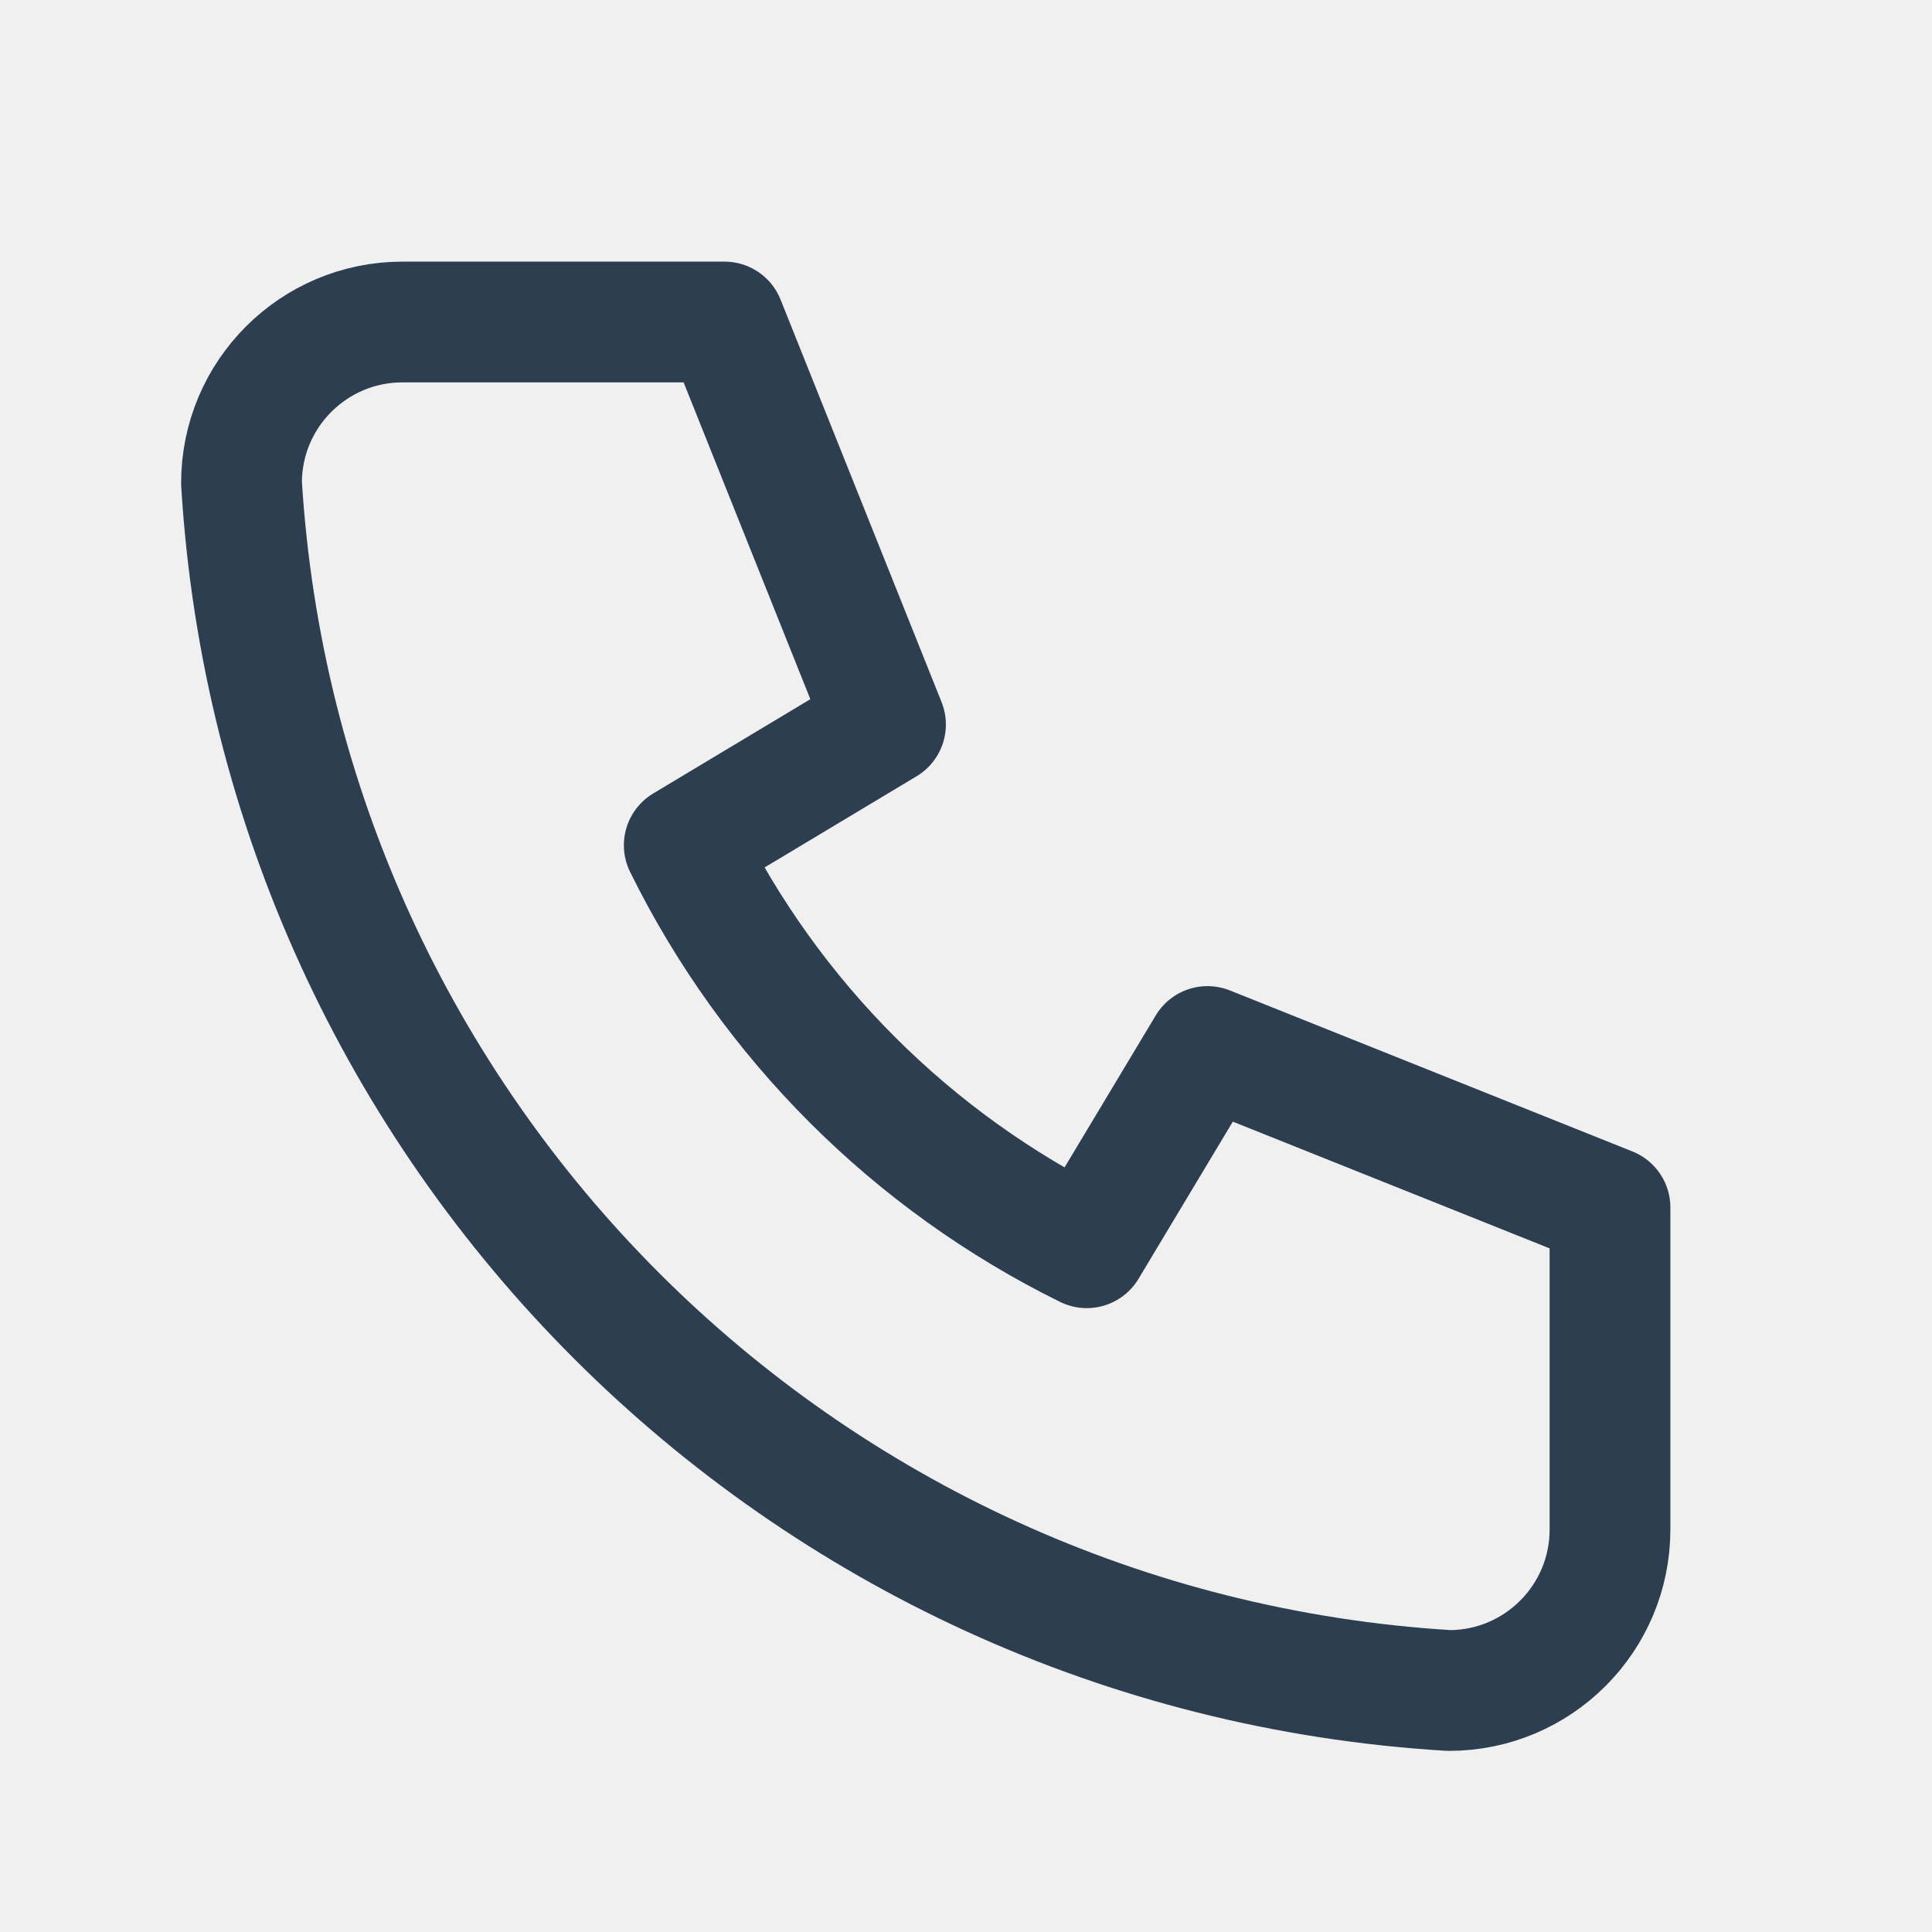
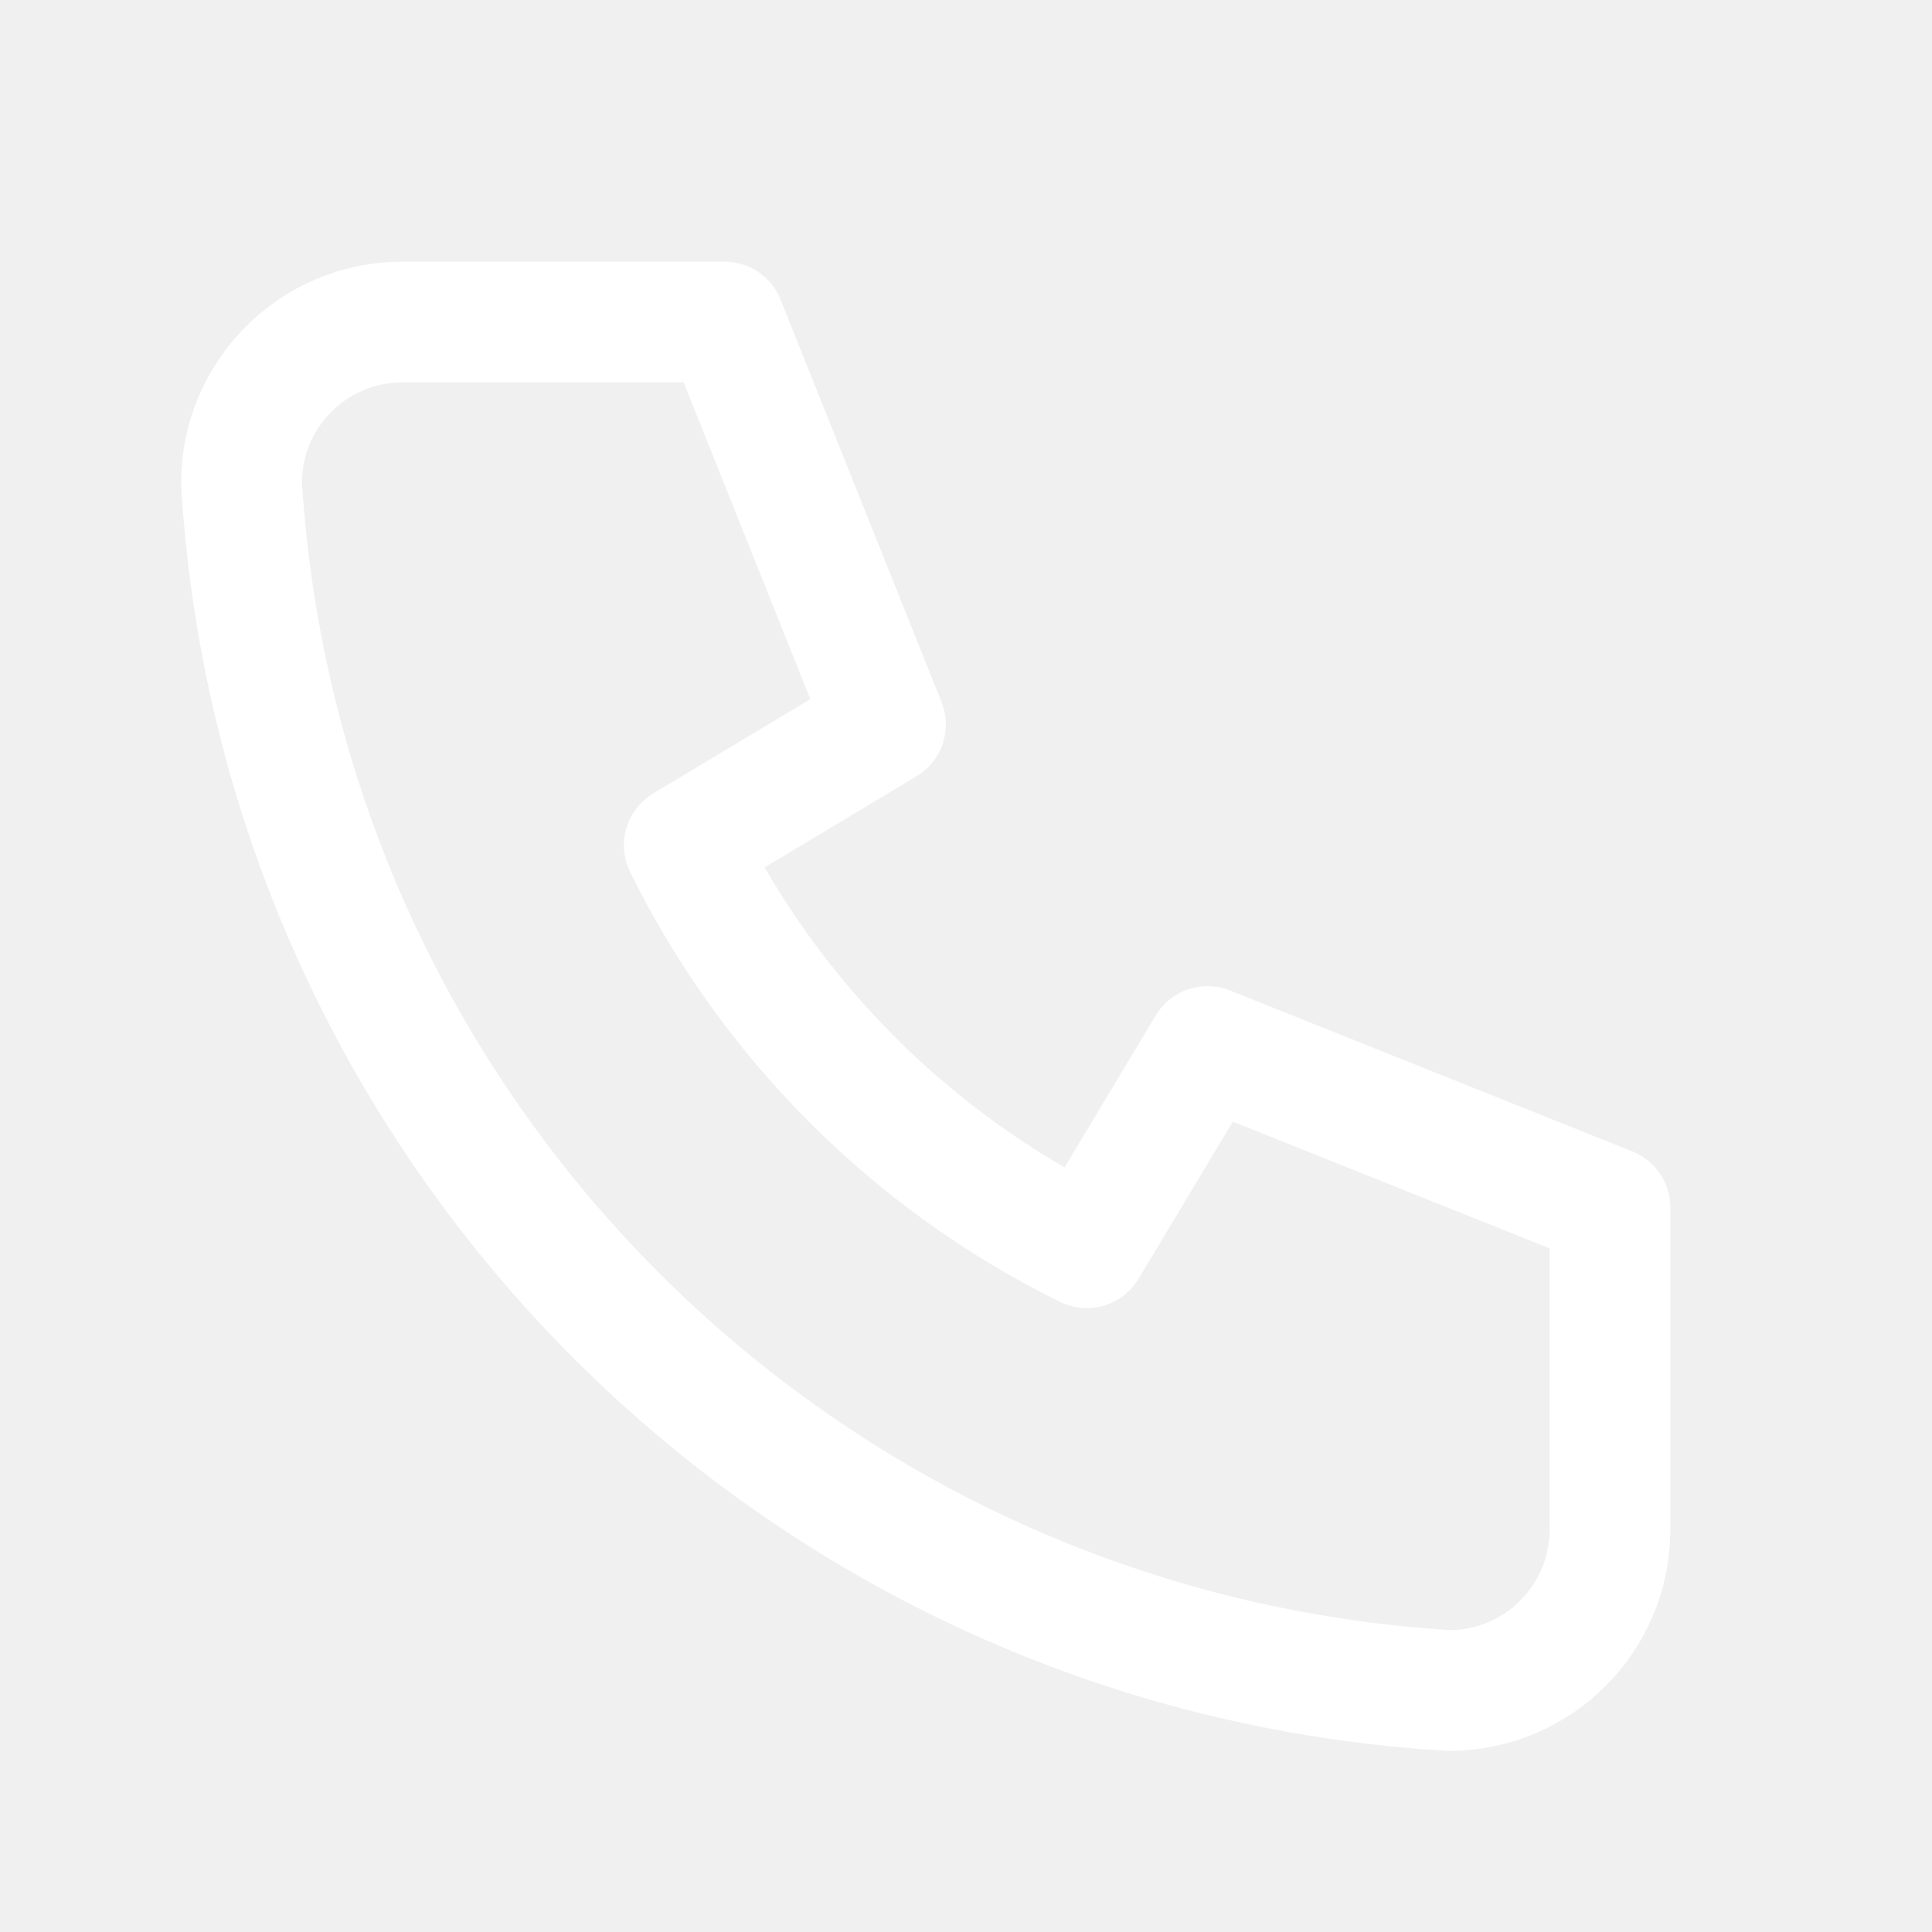
- <svg xmlns="http://www.w3.org/2000/svg" class="icon icon-tabler icon-tabler-phone" width="44" height="44" viewBox="0 0 24 24" stroke-width="1.5" stroke="#2c3e50" fill="none" stroke-linecap="round" stroke-linejoin="round">
+ <svg xmlns="http://www.w3.org/2000/svg" class="icon icon-tabler icon-tabler-phone" width="44" height="44" viewBox="0 0 24 24" stroke-width="1.5" stroke="#fff" fill="none" stroke-linecap="round" stroke-linejoin="round">
  <path stroke="none" d="M0 0h24v24H0z" fill="none" />
  <path d="M5 4h4l2 5l-2.5 1.5a11 11 0 0 0 5 5l1.5 -2.5l5 2v4a2 2 0 0 1 -2 2a16 16 0 0 1 -15 -15a2 2 0 0 1 2 -2" />
</svg>
